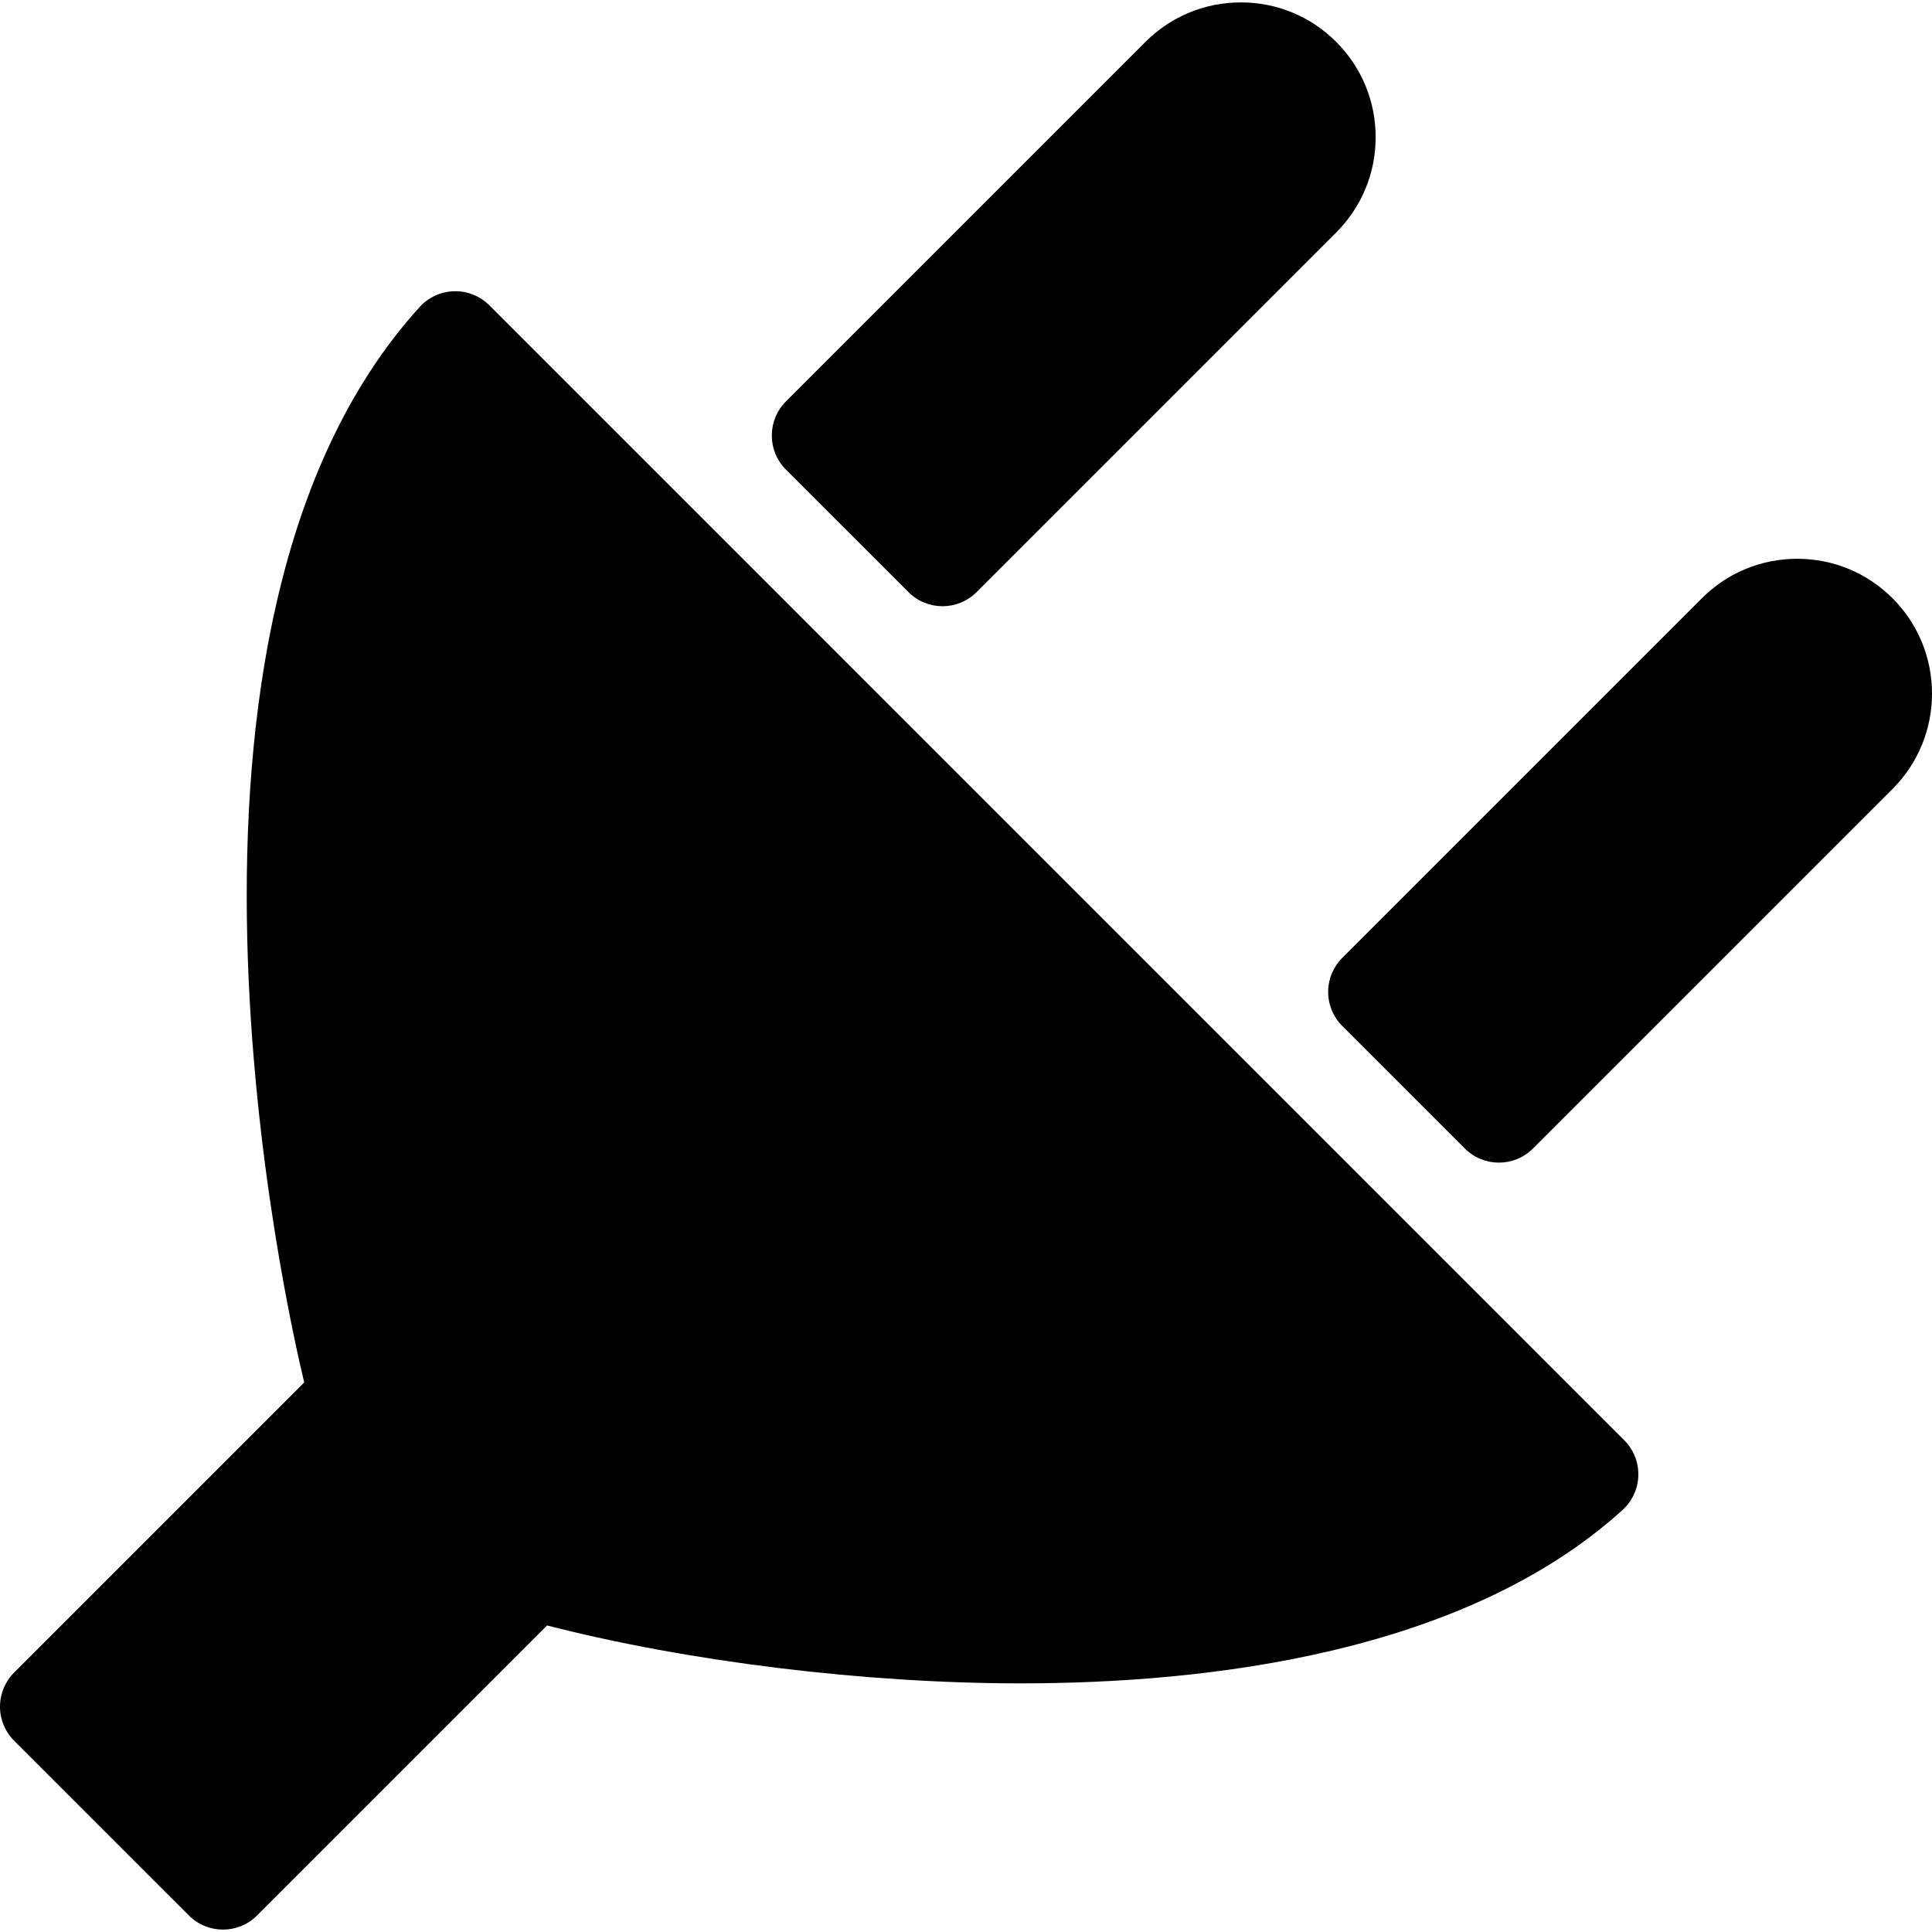
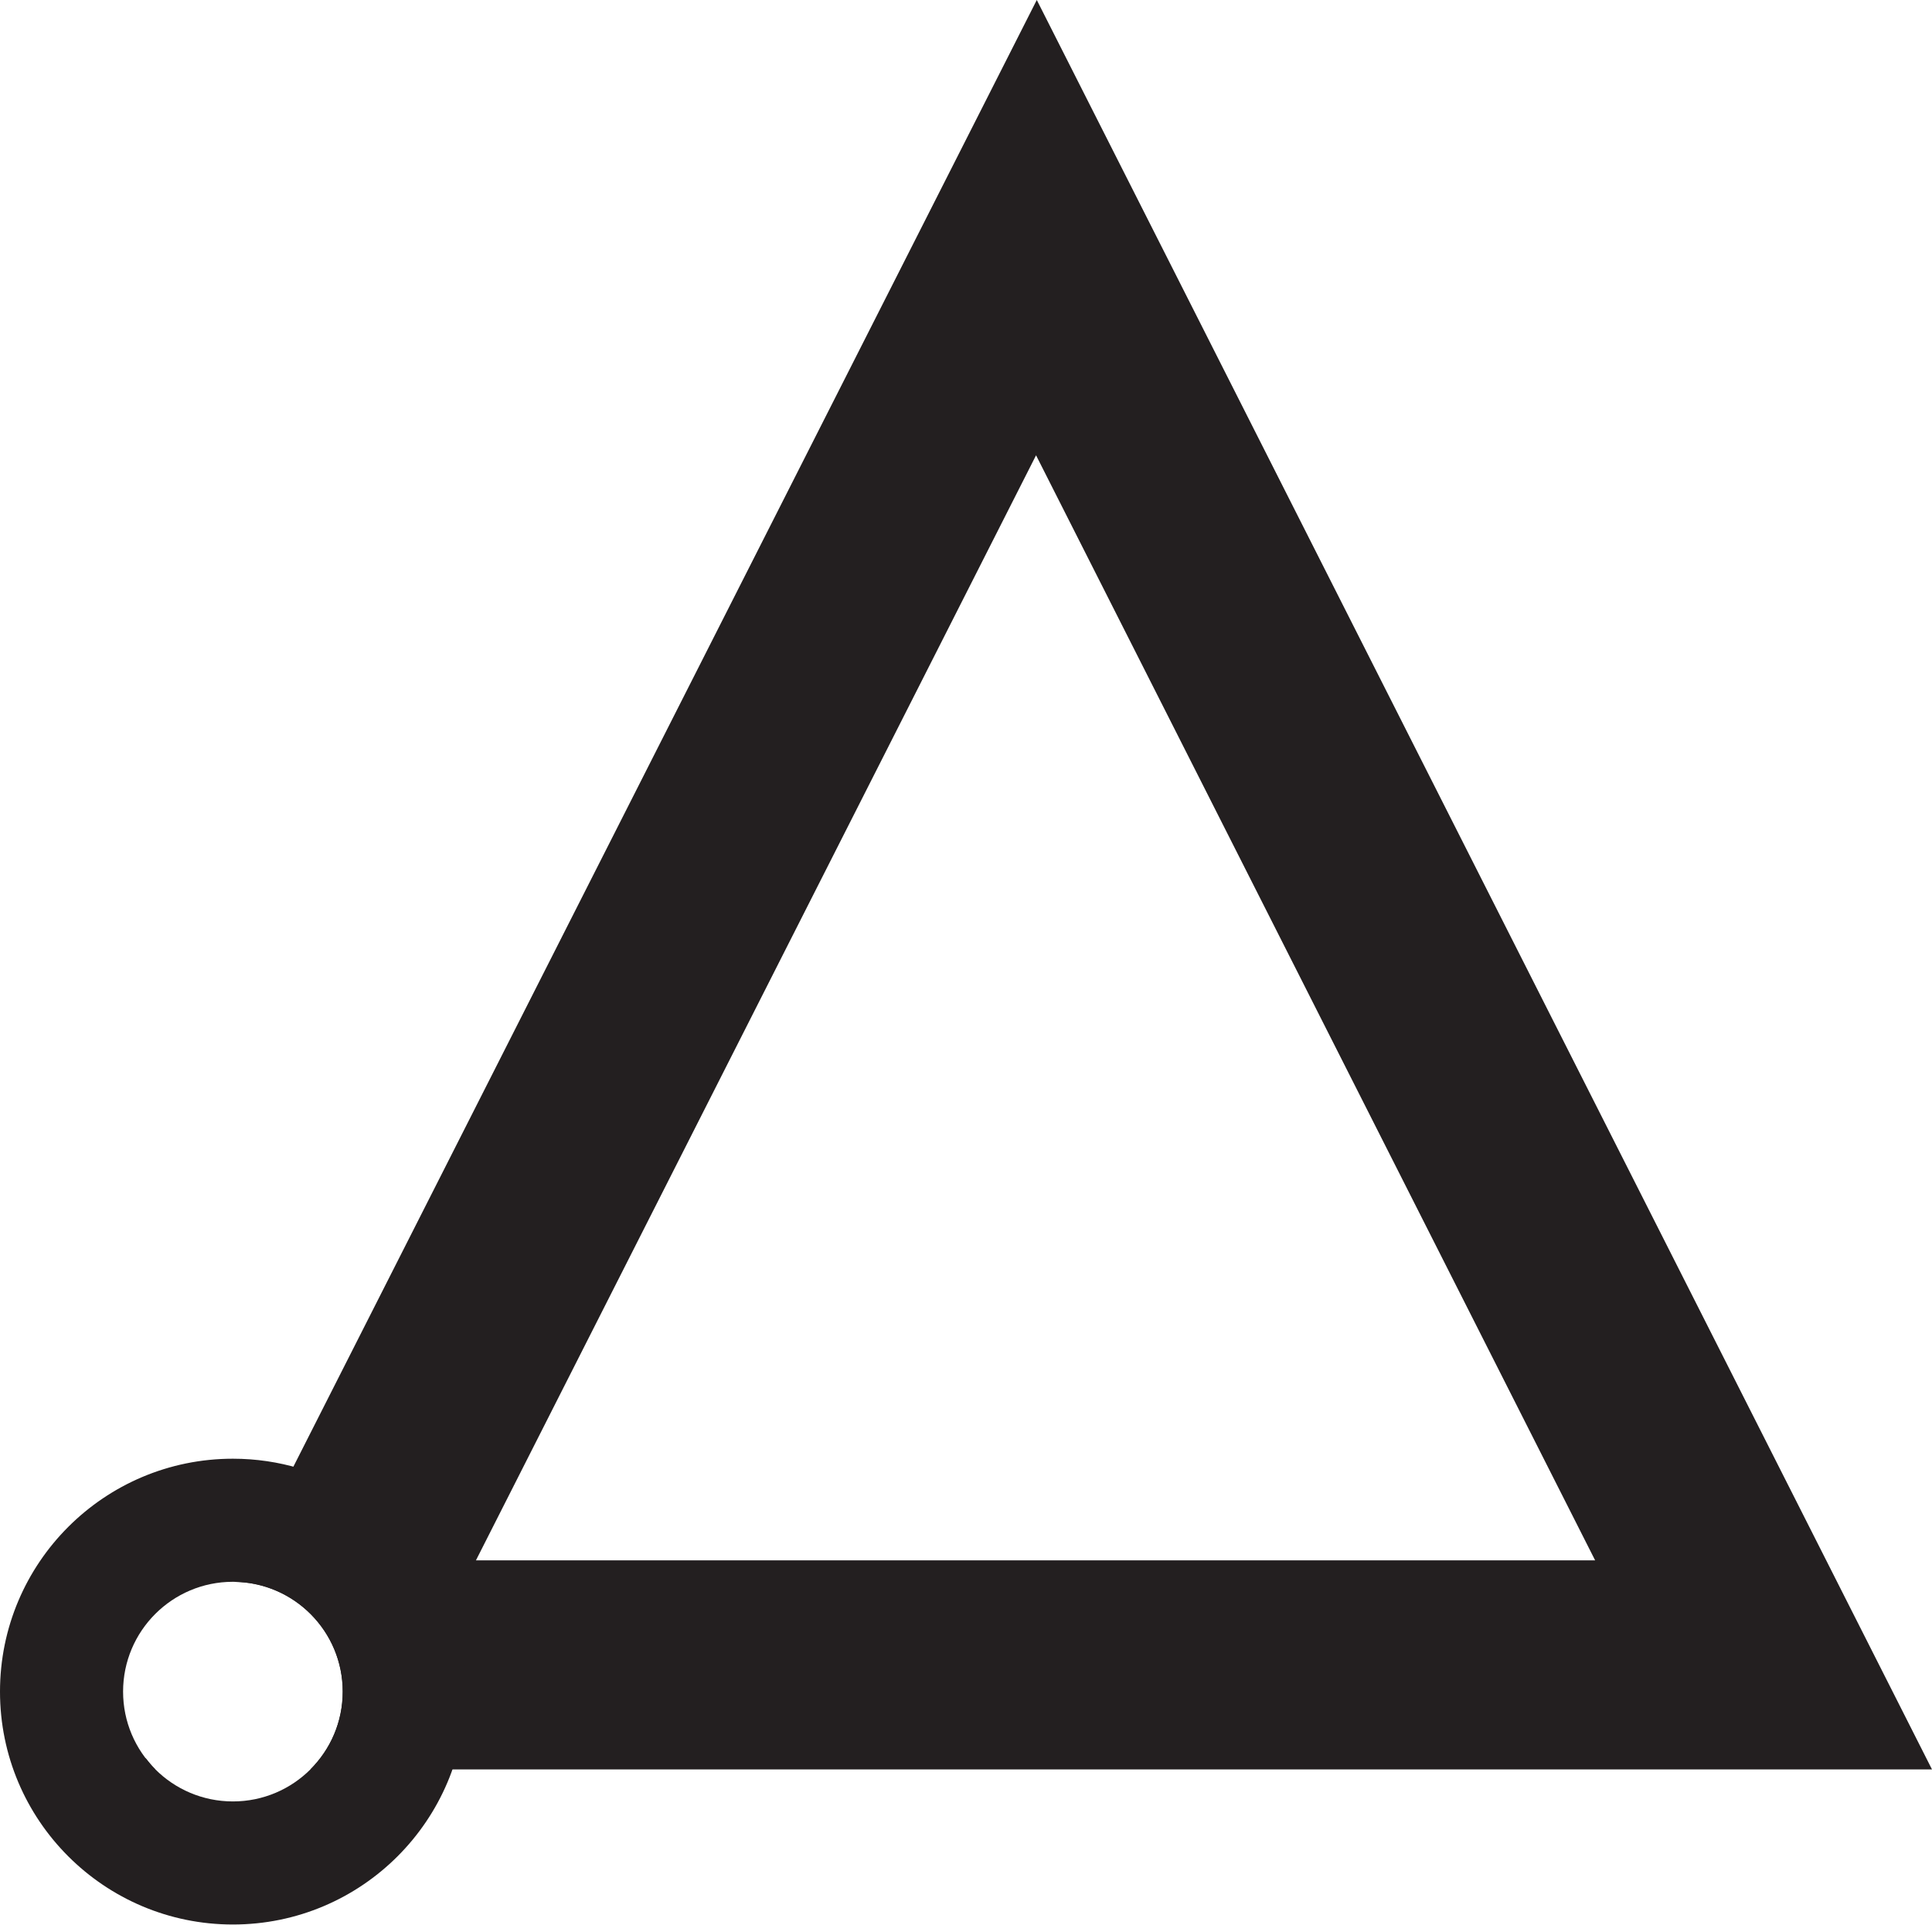
- <svg xmlns="http://www.w3.org/2000/svg" version="1.1" id="Capa_1" x="0px" y="0px" width="99.012px" height="99.012px" viewBox="0 0 99.012 99.012" style="enable-background:new 0 0 99.012 99.012;" xml:space="preserve">
-   <g>
-     <g>
-       <path d="M25.08,15.648c-0.478-0.478-1.135-0.742-1.805-0.723c-0.675,0.017-1.314,0.309-1.768,0.808    c-14.829,16.325-6.762,51.623-5.916,55.115L0.723,85.717C0.26,86.18,0,86.808,0,87.463c0,0.654,0.26,1.283,0.723,1.746    l8.958,8.957c0.482,0.48,1.114,0.723,1.746,0.723c0.631,0,1.264-0.24,1.745-0.723l14.865-14.864    c7.237,1.859,16.289,2.968,24.28,2.968c9.599,0,22.739-1.543,30.836-8.886c0.5-0.454,0.793-1.093,0.809-1.769    c0.018-0.676-0.245-1.328-0.723-1.805L25.08,15.648z" />
-       <path d="M46.557,30.345c0.482,0.482,1.114,0.723,1.746,0.723c0.632,0,1.264-0.241,1.746-0.724l18.428-18.428    c1.305-1.305,2.023-3.04,2.023-4.885c0-1.846-0.719-3.582-2.023-4.886c-1.305-1.305-3.039-2.022-4.885-2.022    c-1.845,0-3.581,0.718-4.887,2.022L40.277,20.574c-0.964,0.964-0.964,2.527,0,3.492L46.557,30.345z" />
-       <path d="M96.99,30.661c-1.305-1.305-3.039-2.024-4.885-2.024c-1.847,0-3.582,0.718-4.886,2.023L68.79,49.089    c-0.464,0.463-0.724,1.091-0.724,1.746s0.26,1.282,0.724,1.746l6.28,6.278c0.481,0.482,1.113,0.724,1.746,0.724    c0.631,0,1.264-0.241,1.746-0.724l18.43-18.429C99.686,37.735,99.686,33.353,96.99,30.661z" />
+ <svg xmlns="http://www.w3.org/2000/svg" viewBox="0 0 643.787 641.307" height="641.307" width="643.787" xml:space="preserve" id="svg2" version="1.1">
+   <defs id="defs6" />
+   <g transform="matrix(1.333333,0,0,-1.333333,0,641.3067)" id="g10">
+     <g transform="scale(0.1)" id="g12">
+       <path id="path14" style="fill:#231f20;fill-opacity:1;fill-rule:nonzero;stroke:none" d="m 364.02,415.859 -14.309,-28.23 h 38.687 c -8.812,8.781 -16.816,18.32 -24.378,28.23" />
+       <path id="path16" style="fill:#231f20;fill-opacity:1;fill-rule:nonzero;stroke:none" d="M 2589.28,3671.93 3986.5,910.141 H 1189.47 Z M 856.523,582.07 c 0,-75.992 -30.894,-144.742 -80.785,-194.441 H 4828.37 L 2591.11,4809.84 587.242,856.27 c 149.164,-2.801 269.281,-124.372 269.281,-274.2" />
+       <path id="path18" style="fill:#231f20;fill-opacity:1;fill-rule:nonzero;stroke:none" d="m 582.066,307.609 c -151.578,0 -274.461,122.891 -274.461,274.461 0,151.578 122.883,274.461 274.461,274.461 151.575,0 274.457,-122.883 274.457,-274.461 0,-151.57 -122.882,-274.461 -274.457,-274.461 z m 529.614,514.95 h -10.91 l 5.59,11.043 C 1012.46,1028.95 813.309,1164.14 582.066,1164.14 260.602,1164.14 0,903.531 0,582.07 0,260.602 260.602,0.012 582.066,0.012 903.531,0.012 1164.13,260.602 1164.13,582.07 c 0,85.871 -19.07,167.121 -52.45,240.489" />
+       <path id="path20" style="fill:#231f20;fill-opacity:1;fill-rule:nonzero;stroke:none" d="m 1111.68,822.559 c -1.69,3.73 -3.55,7.363 -5.32,11.043 l -5.59,-11.043 h 10.91" />
    </g>
  </g>
-   <g>
- </g>
-   <g>
- </g>
-   <g>
- </g>
-   <g>
- </g>
-   <g>
- </g>
-   <g>
- </g>
-   <g>
- </g>
-   <g>
- </g>
-   <g>
- </g>
-   <g>
- </g>
-   <g>
- </g>
-   <g>
- </g>
-   <g>
- </g>
-   <g>
- </g>
-   <g>
- </g>
</svg>
